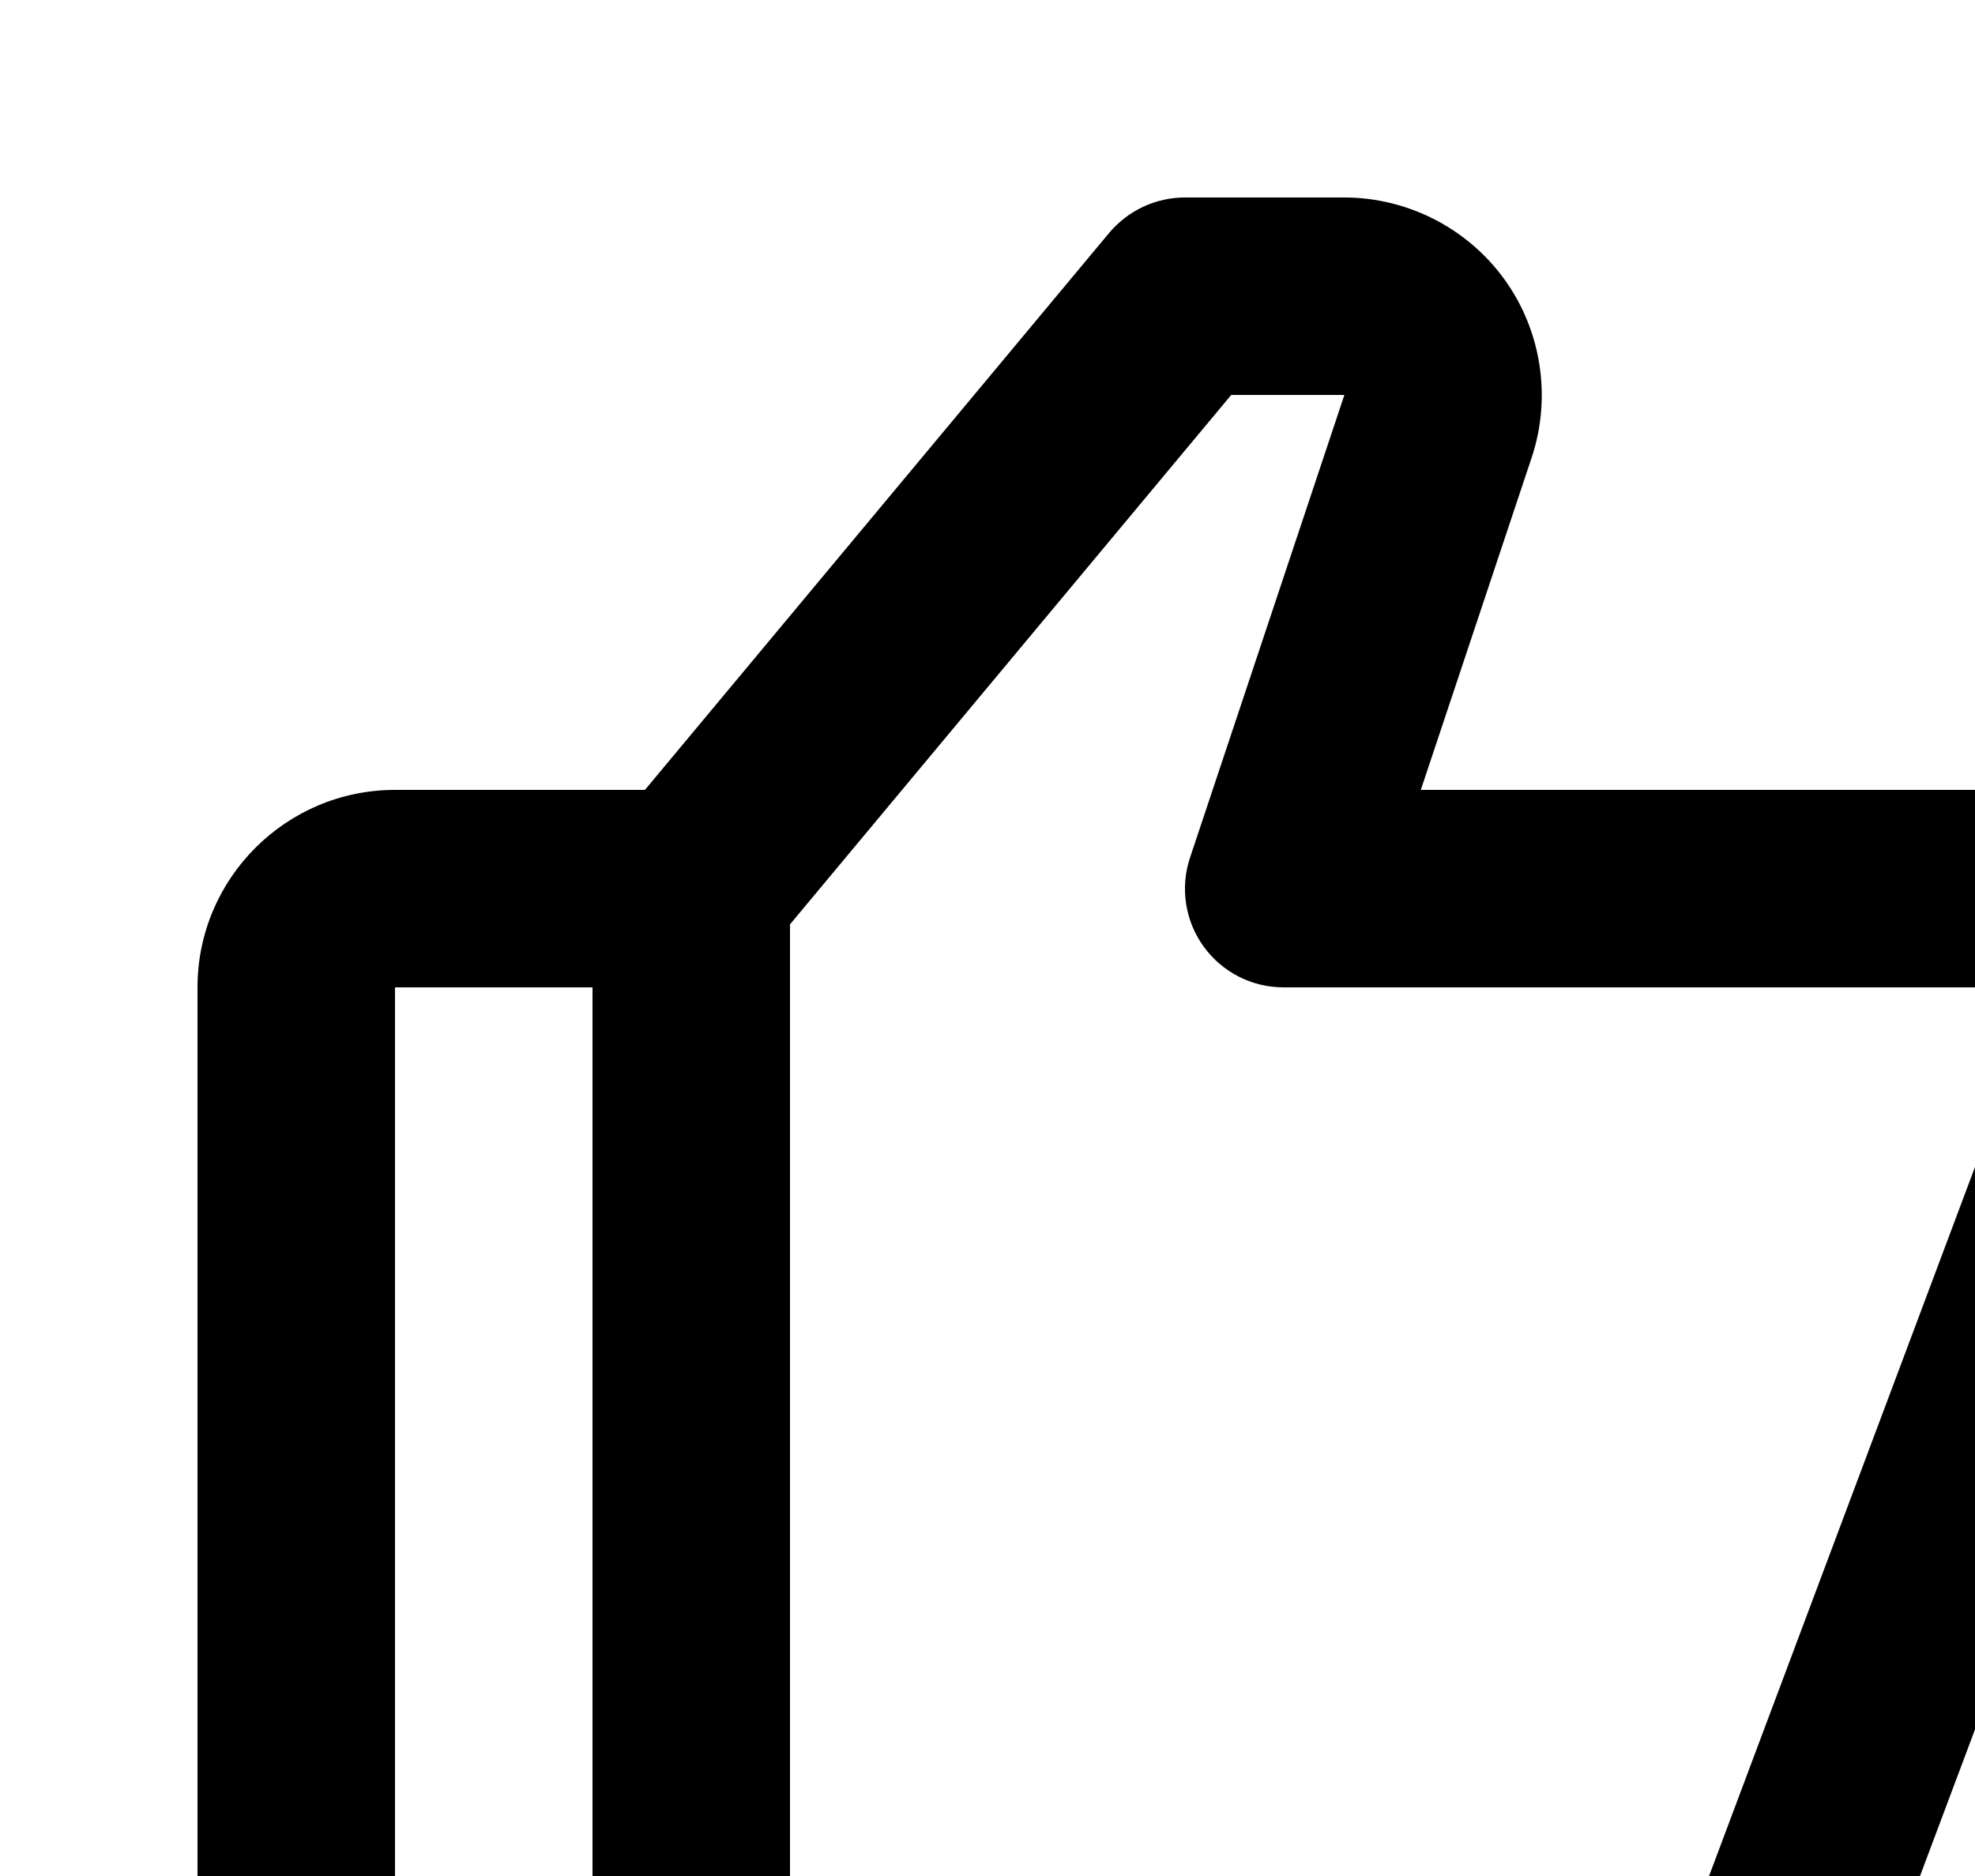
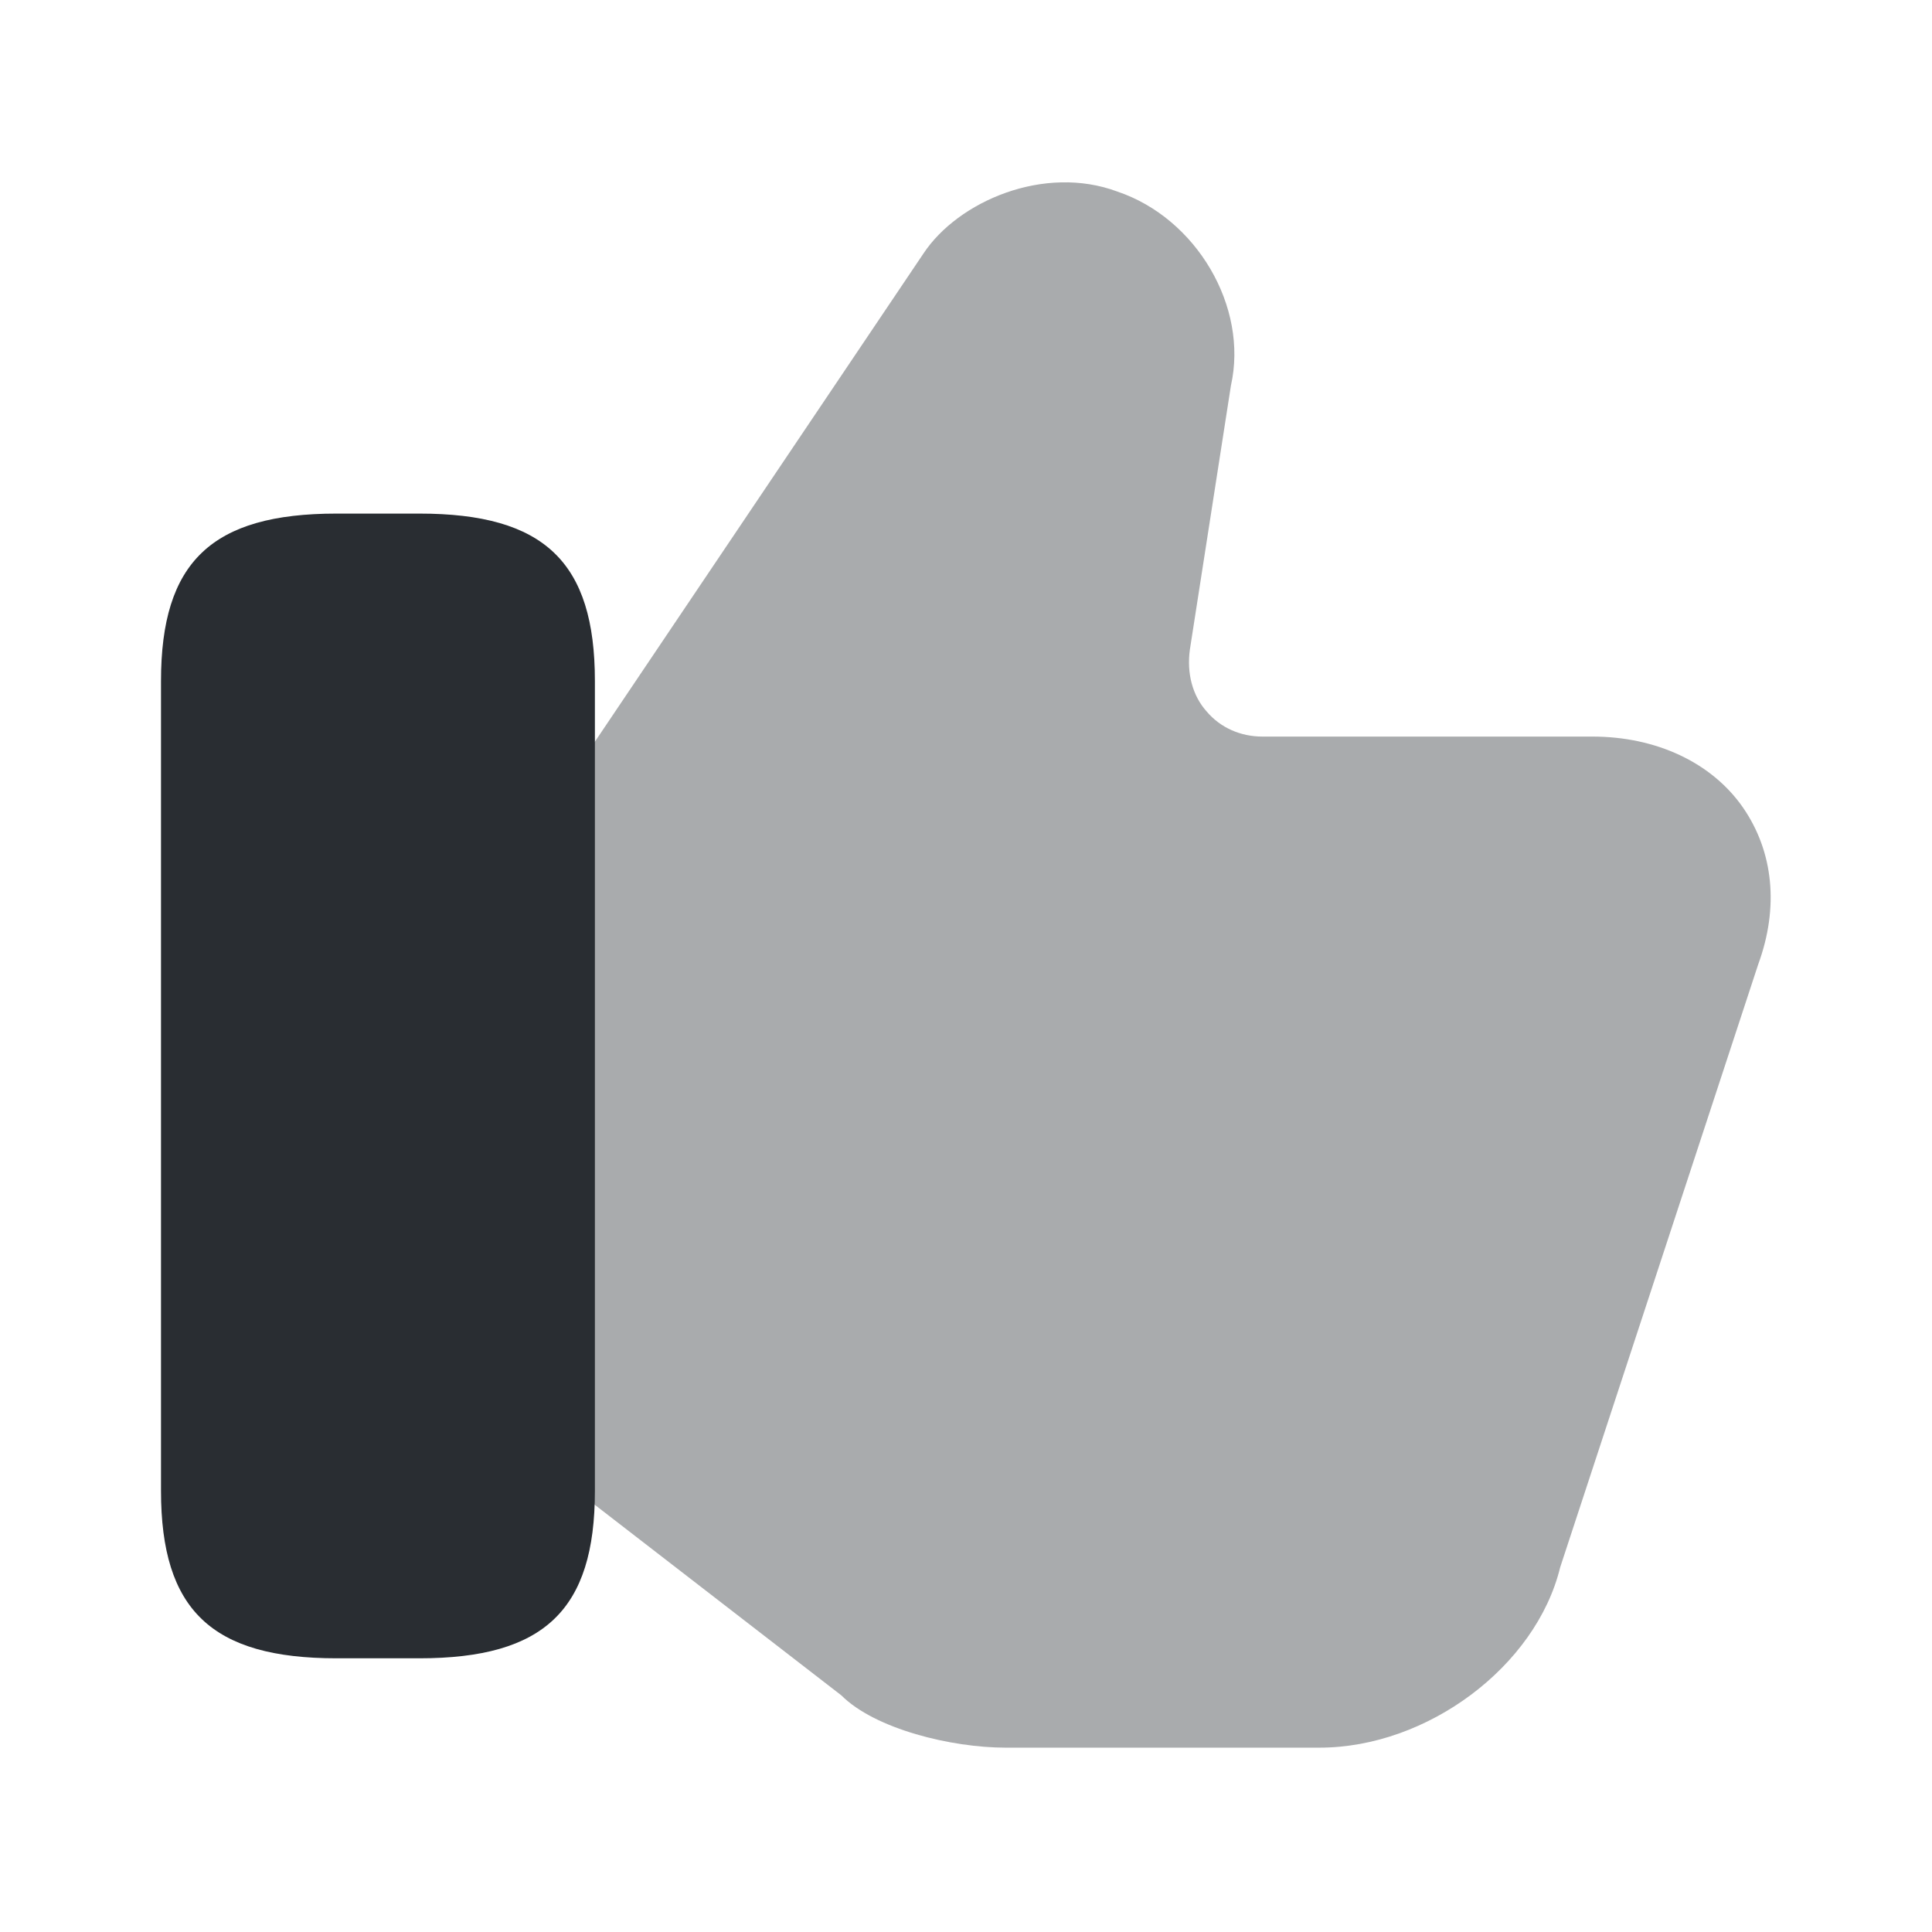
- <svg xmlns="http://www.w3.org/2000/svg">
-   <path d="M20 8h-5.612l1.123-3.367c.202-.608.1-1.282-.275-1.802S14.253 2 13.612 2H12c-.297 0-.578.132-.769.36L6.531 8H4c-1.103 0-2 .897-2 2v9c0 1.103.897 2 2 2h13.307a2.01 2.01 0 0 0 1.873-1.298l2.757-7.351A1 1 0 0 0 22 12v-2c0-1.103-.897-2-2-2zM4 10h2v9H4v-9zm16 1.819L17.307 19H8V9.362L12.468 4h1.146l-1.562 4.683A.998.998 0 0 0 13 10h7v1.819z" />
+ <svg xmlns="http://www.w3.org/2000/svg" width="24" height="24" viewBox="0 0 24 24" fill="none">
+   <path opacity="0.4" d="M21.651 10.03C21.261 9.47 20.571 9.15 19.781 9.15H15.681C15.411 9.15 15.161 9.04 14.991 8.84C14.811 8.64 14.741 8.36 14.781 8.07L15.291 4.79C15.511 3.81 14.861 2.71 13.881 2.38C12.971 2.04 11.901 2.5 11.471 3.15L7.251 9.42L7.131 9.62V18.46L7.281 18.61L10.451 21.06C10.871 21.48 11.821 21.71 12.491 21.71H16.391C17.731 21.71 19.081 20.7 19.381 19.47L21.841 11.98C22.101 11.27 22.031 10.58 21.651 10.03Z" fill="#292D32" />
+   <path d="M5.21 6.38H4.18C2.63 6.38 2 6.98 2 8.46V18.52C2 20 2.63 20.6 4.18 20.6H5.21C6.76 20.6 7.39 20 7.39 18.52V8.46C7.39 6.98 6.76 6.38 5.21 6.38Z" fill="#292D32" />
</svg>
